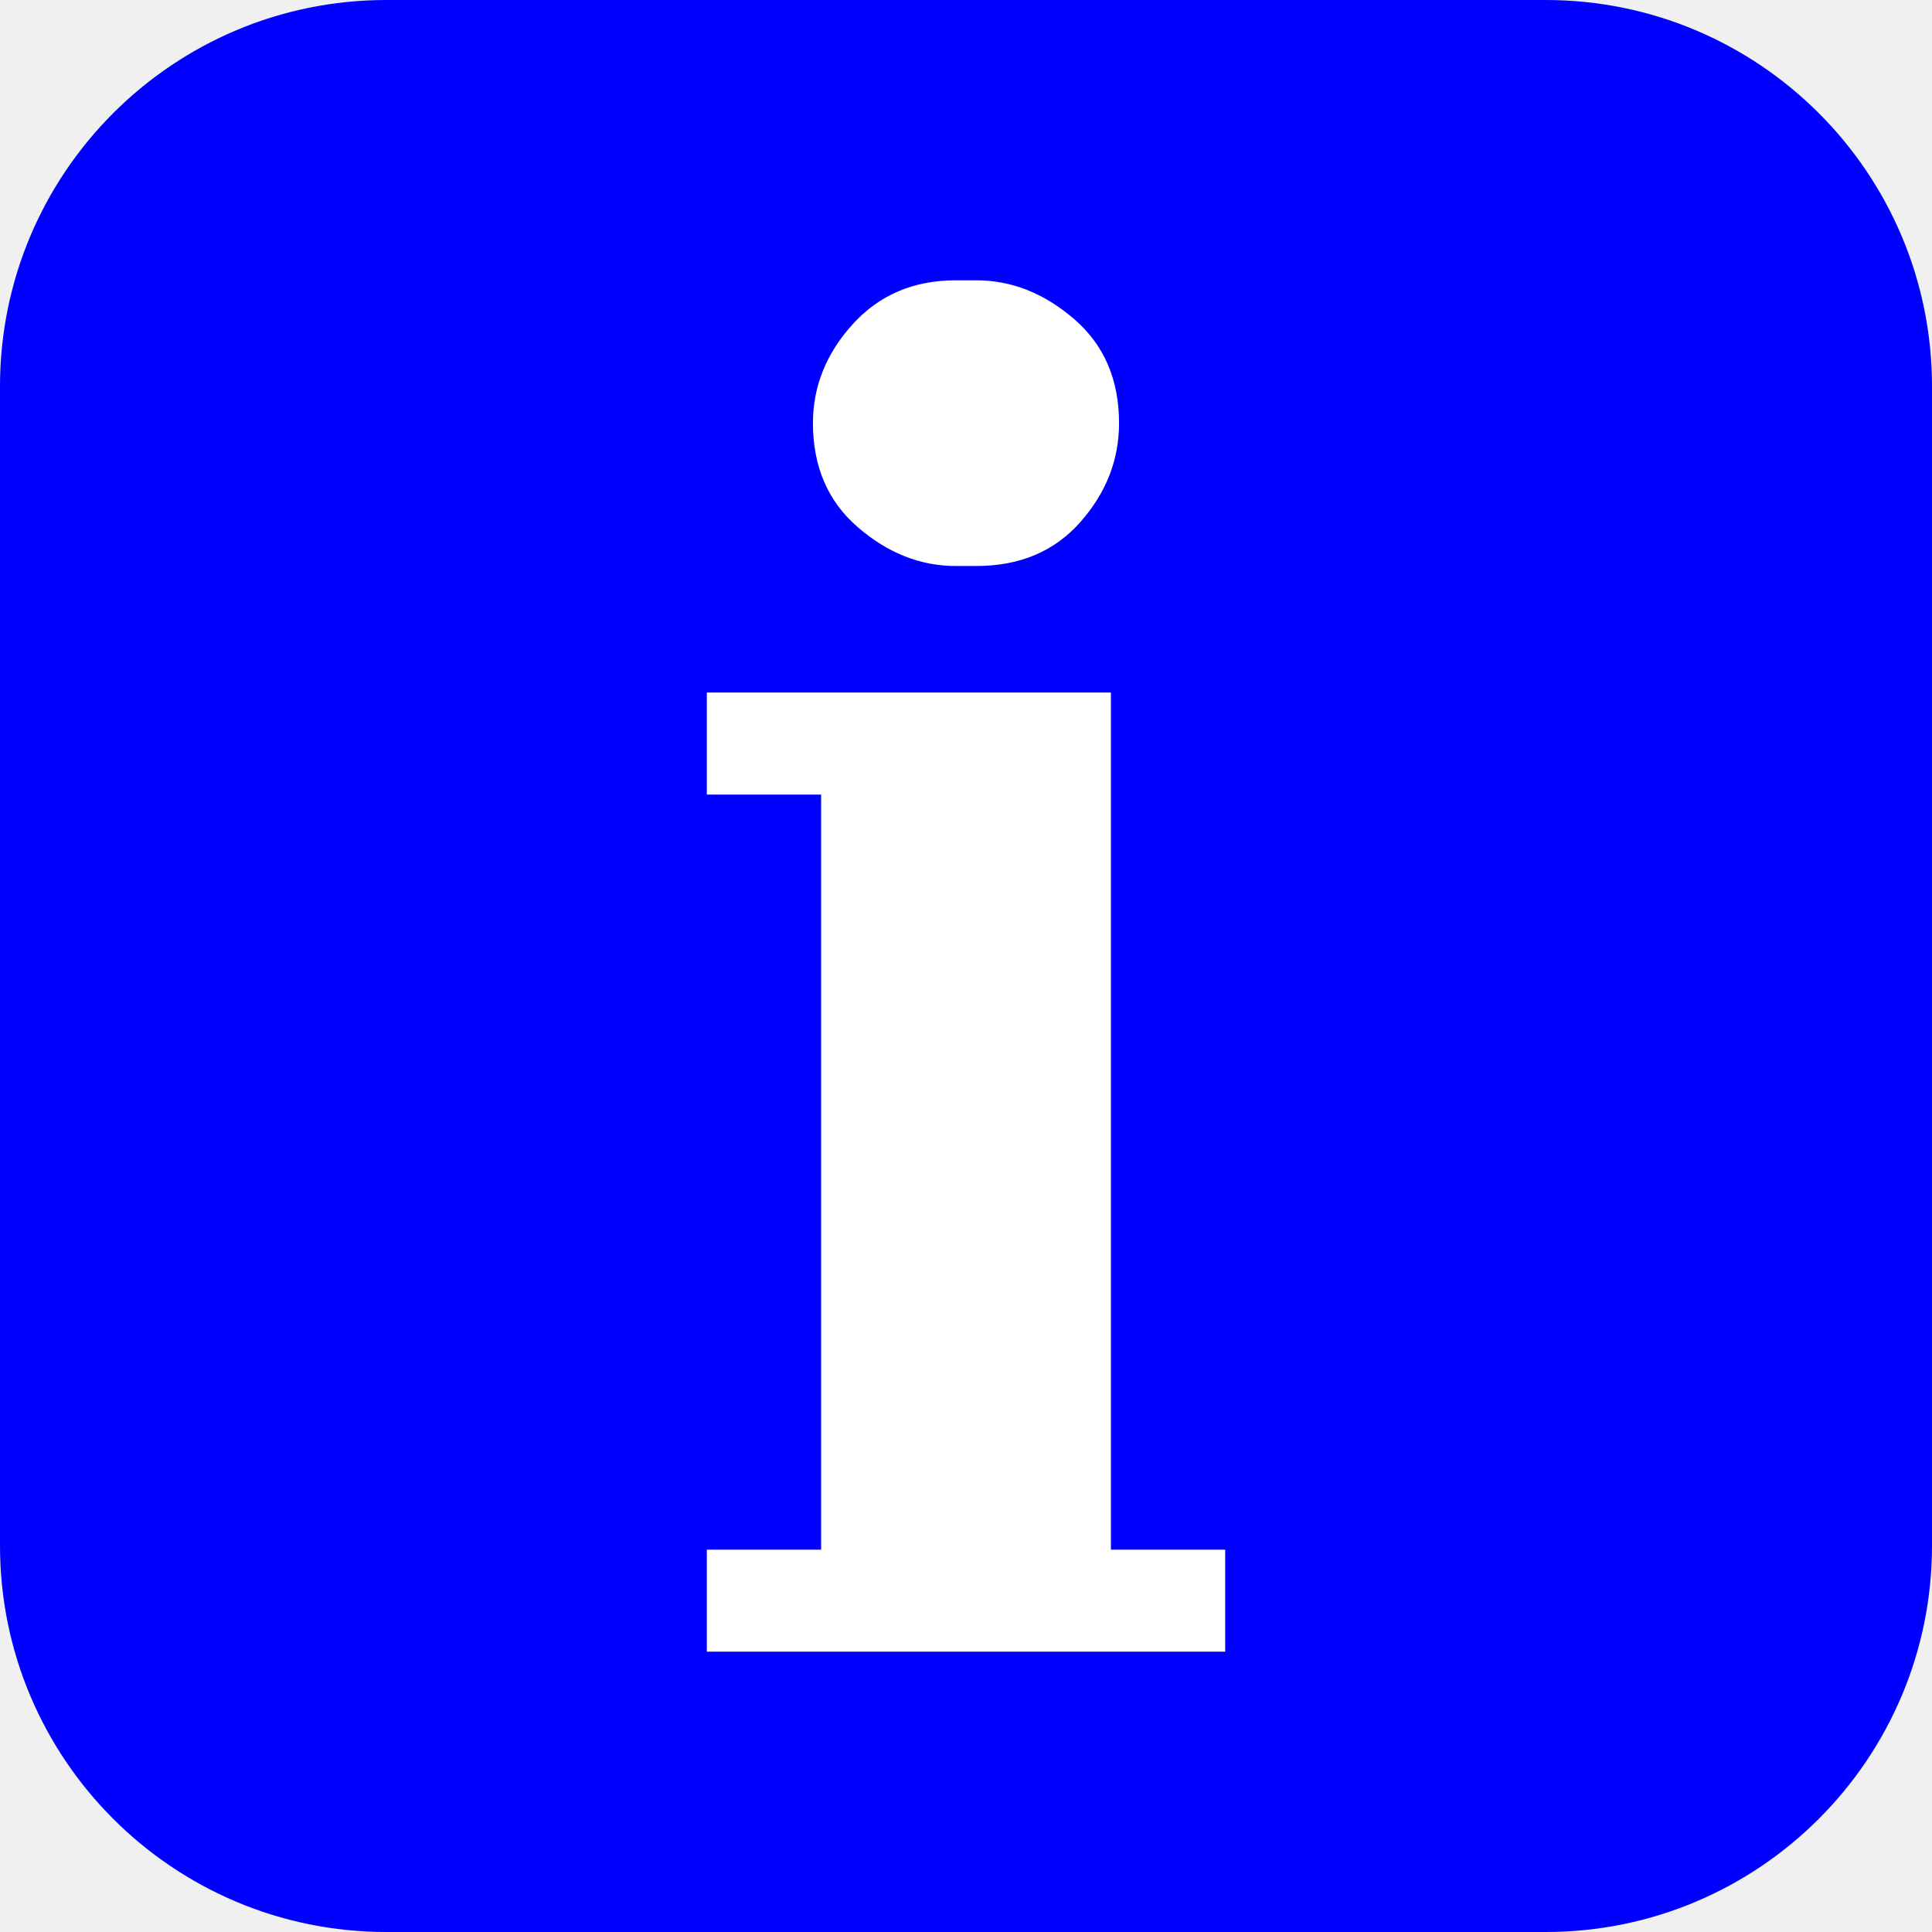
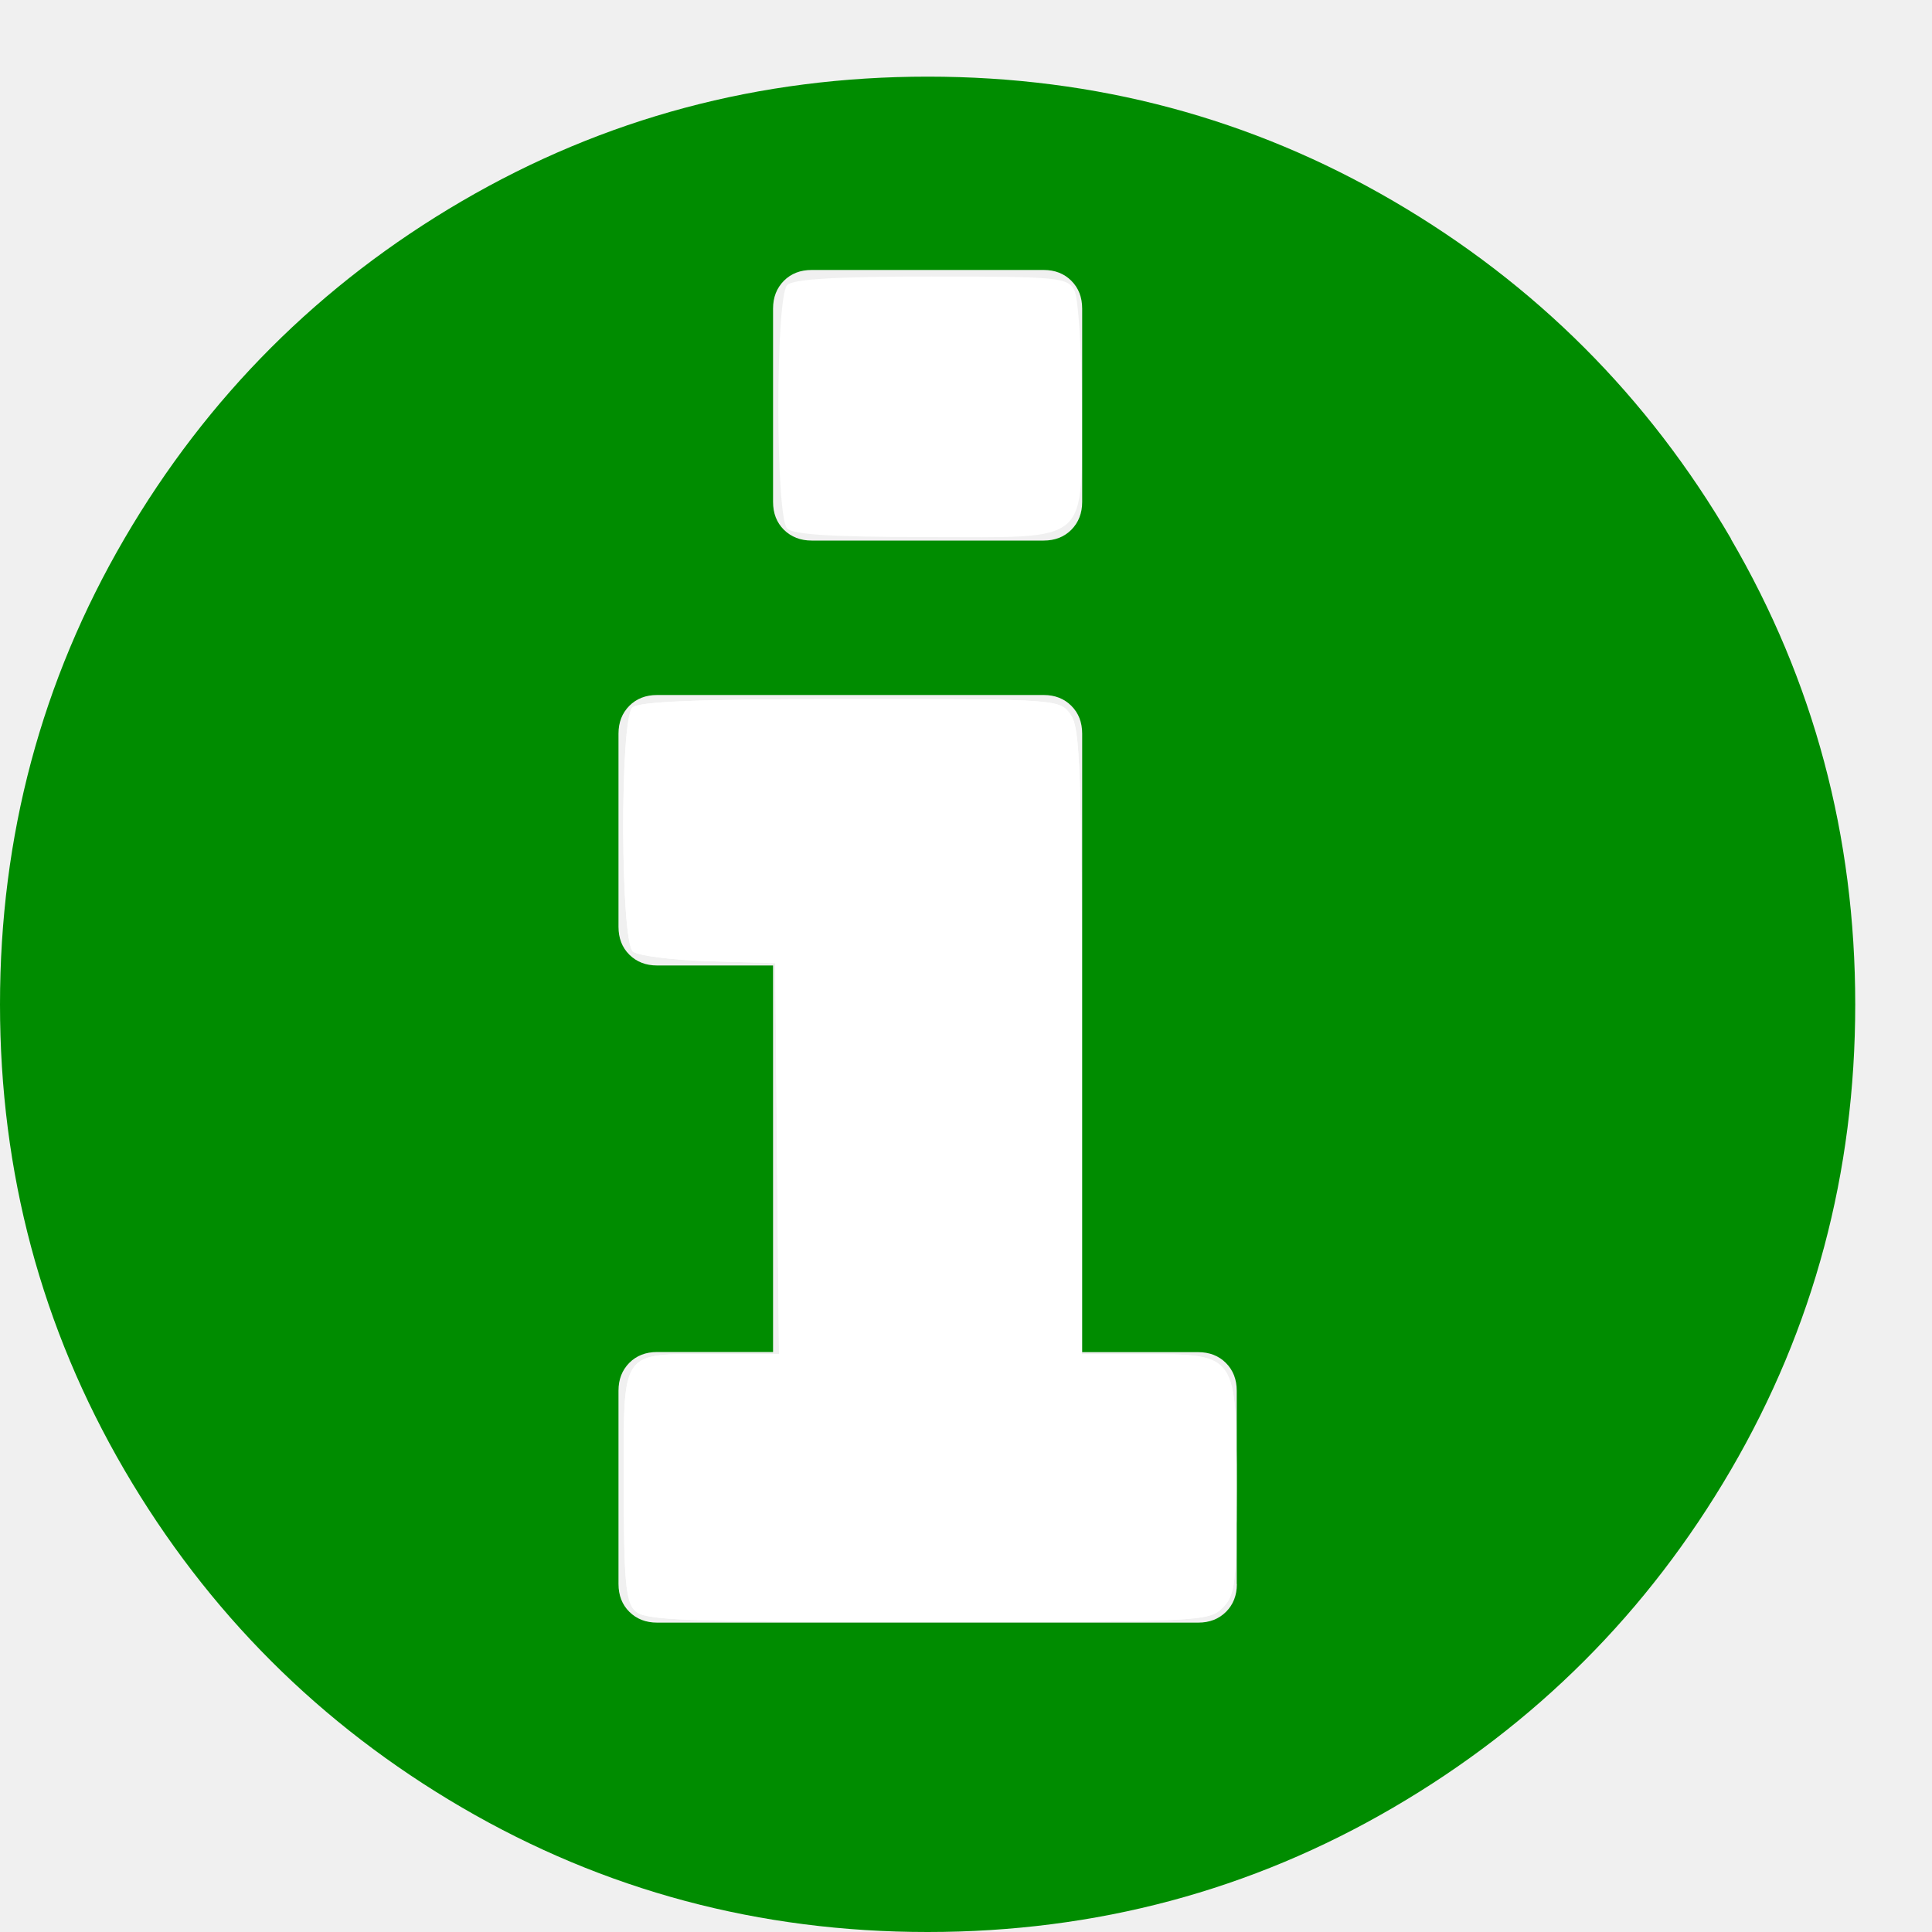
- <svg xmlns="http://www.w3.org/2000/svg" version="1.1" baseProfile="full" width="18.64" id="information" viewBox="0 0 200 200" height="18.64">
-   <rect style="fill:blue;fill-opacity:1" width="200" height="200" x="0" y="0" rx="40" ry="40" />
-   <path style="fill:#ffffff;fill-opacity:1;fill-rule:evenodd" d="M 115,71.691 L 115,160.42 L 126.83,160.42 L 126.83,170.983 L 124.718,170.983 L 73.17,170.983 L 73.17,160.42 L 85.001,160.42 L 85.001,82.254 L 73.17,82.254 L 73.17,71.691 L 75.283,71.691 L 115,71.691 L 115,71.691 z M 84.156,43.806 C 84.156,40.003 85.529,36.588 88.275,33.559 C 91.022,30.531 94.578,29.017 98.944,29.017 L 101.057,29.017 C 104.718,29.017 108.098,30.355 111.197,33.032 C 114.295,35.707 115.844,39.299 115.844,43.806 C 115.844,47.608 114.507,51.023 111.831,54.051 C 109.155,57.08 105.564,58.593 101.057,58.593 L 98.944,58.593 C 95.282,58.593 91.902,57.255 88.804,54.58 C 85.705,51.904 84.156,48.312 84.156,43.806 L 84.156,43.806 z " />
+ <svg xmlns="http://www.w3.org/2000/svg" version="1.1" id="Capa_1" x="0px" y="0px" width="15" height="15" viewBox="0 0 15 15" enable-background="new 0 0 216 146" xml:space="preserve">
+   <defs id="defs7" />
+   <path d="M 13.439,4.182 C 12.795,3.079 11.921,2.205 10.818,1.561 9.714,0.917 8.509,0.595 7.203,0.595 5.896,0.595 4.691,0.917 3.587,1.561 2.484,2.205 1.61,3.079 0.966,4.182 0.322,5.286 0,6.491 0,7.798 0,9.104 0.322,10.309 0.966,11.413 1.61,12.516 2.484,13.39 3.587,14.034 4.691,14.678 5.896,15 7.202,15 c 1.307,0 2.512,-0.322 3.615,-0.966 1.103,-0.644 1.977,-1.518 2.621,-2.621 0.644,-1.104 0.966,-2.309 0.966,-3.615 0,-1.307 -0.322,-2.512 -0.966,-3.615 z M 6.002,2.396 c 0,-0.088 0.028,-0.159 0.084,-0.216 0.056,-0.056 0.128,-0.084 0.216,-0.084 l 1.801,0 c 0.087,0 0.159,0.028 0.215,0.084 0.056,0.056 0.084,0.128 0.084,0.216 l 0,1.501 c 0,0.087 -0.028,0.159 -0.084,0.216 -0.056,0.056 -0.128,0.084 -0.215,0.084 l -1.801,0 c -0.087,0 -0.159,-0.028 -0.216,-0.084 -0.056,-0.056 -0.084,-0.128 -0.084,-0.216 l 0,-1.501 z m 3.601,9.903 c 0,0.087 -0.028,0.159 -0.084,0.215 -0.056,0.056 -0.128,0.084 -0.216,0.084 l -4.201,0 c -0.088,0 -0.159,-0.028 -0.216,-0.084 -0.056,-0.056 -0.084,-0.128 -0.084,-0.216 l 0,-1.501 c 0,-0.088 0.028,-0.159 0.084,-0.216 0.056,-0.056 0.128,-0.084 0.216,-0.084 l 0.9,0 0,-3.001 -0.9,0 c -0.088,0 -0.159,-0.028 -0.216,-0.084 -0.056,-0.056 -0.084,-0.128 -0.084,-0.216 l 0,-1.5 c 0,-0.088 0.028,-0.159 0.084,-0.216 0.056,-0.056 0.128,-0.084 0.216,-0.084 l 3.001,0 c 0.087,0 0.159,0.028 0.215,0.084 0.056,0.056 0.084,0.128 0.084,0.216 l 0,4.802 0.9,0 c 0.088,0 0.16,0.028 0.216,0.084 0.056,0.056 0.084,0.128 0.084,0.216 l 0,1.501 z" id="path3" style="fill:#008c00;fill-opacity:1" />
+   <path style="fill:#ffffff;fill-opacity:1" d="m 4.929,12.505 c -0.071,-0.071 -0.086,-0.24 -0.086,-0.982 0,-1.062 -0.037,-1.01 0.708,-1.01 l 0.497,0 L 6.033,8.996 6.019,7.478 5.502,7.463 C 5.218,7.454 4.954,7.42 4.914,7.388 4.817,7.307 4.812,5.59 4.909,5.494 c 0.048,-0.048 0.5,-0.066 1.692,-0.066 1.619,0 1.627,5.763e-4 1.712,0.122 0.074,0.106 0.085,0.44 0.085,2.543 l 0,2.421 0.492,0 c 0.713,0 0.711,-0.004 0.711,1.039 0,0.747 -0.01,0.83 -0.109,0.93 -0.106,0.106 -0.182,0.109 -2.293,0.109 -1.912,0 -2.194,-0.011 -2.269,-0.086 z" id="path4167" />
+   <path style="fill:#ffffff;fill-opacity:1" d="m 4.929,12.505 c -0.071,-0.071 -0.086,-0.24 -0.086,-0.982 0,-1.062 -0.037,-1.01 0.708,-1.01 l 0.497,0 L 6.033,8.996 6.019,7.478 5.502,7.463 C 5.218,7.454 4.954,7.42 4.914,7.388 4.817,7.307 4.812,5.59 4.909,5.494 c 0.048,-0.048 0.5,-0.066 1.692,-0.066 1.619,0 1.627,5.763e-4 1.712,0.122 0.074,0.106 0.085,0.44 0.085,2.543 l 0,2.421 0.492,0 c 0.713,0 0.711,-0.004 0.711,1.039 0,0.747 -0.01,0.83 -0.109,0.93 -0.106,0.106 -0.182,0.109 -2.293,0.109 -1.912,0 -2.194,-0.011 -2.269,-0.086 z" id="path4169" />
+   <path style="fill:#ffffff;fill-opacity:1" d="m 6.112,4.105 c -0.092,-0.092 -0.092,-1.8 0,-1.892 0.046,-0.046 0.373,-0.066 1.119,-0.066 0.986,0 1.057,0.007 1.11,0.106 0.031,0.059 0.057,0.454 0.057,0.89 0,1.101 0.086,1.027 -1.195,1.027 -0.724,0 -1.044,-0.019 -1.091,-0.066 z" id="path4171" />
</svg>
